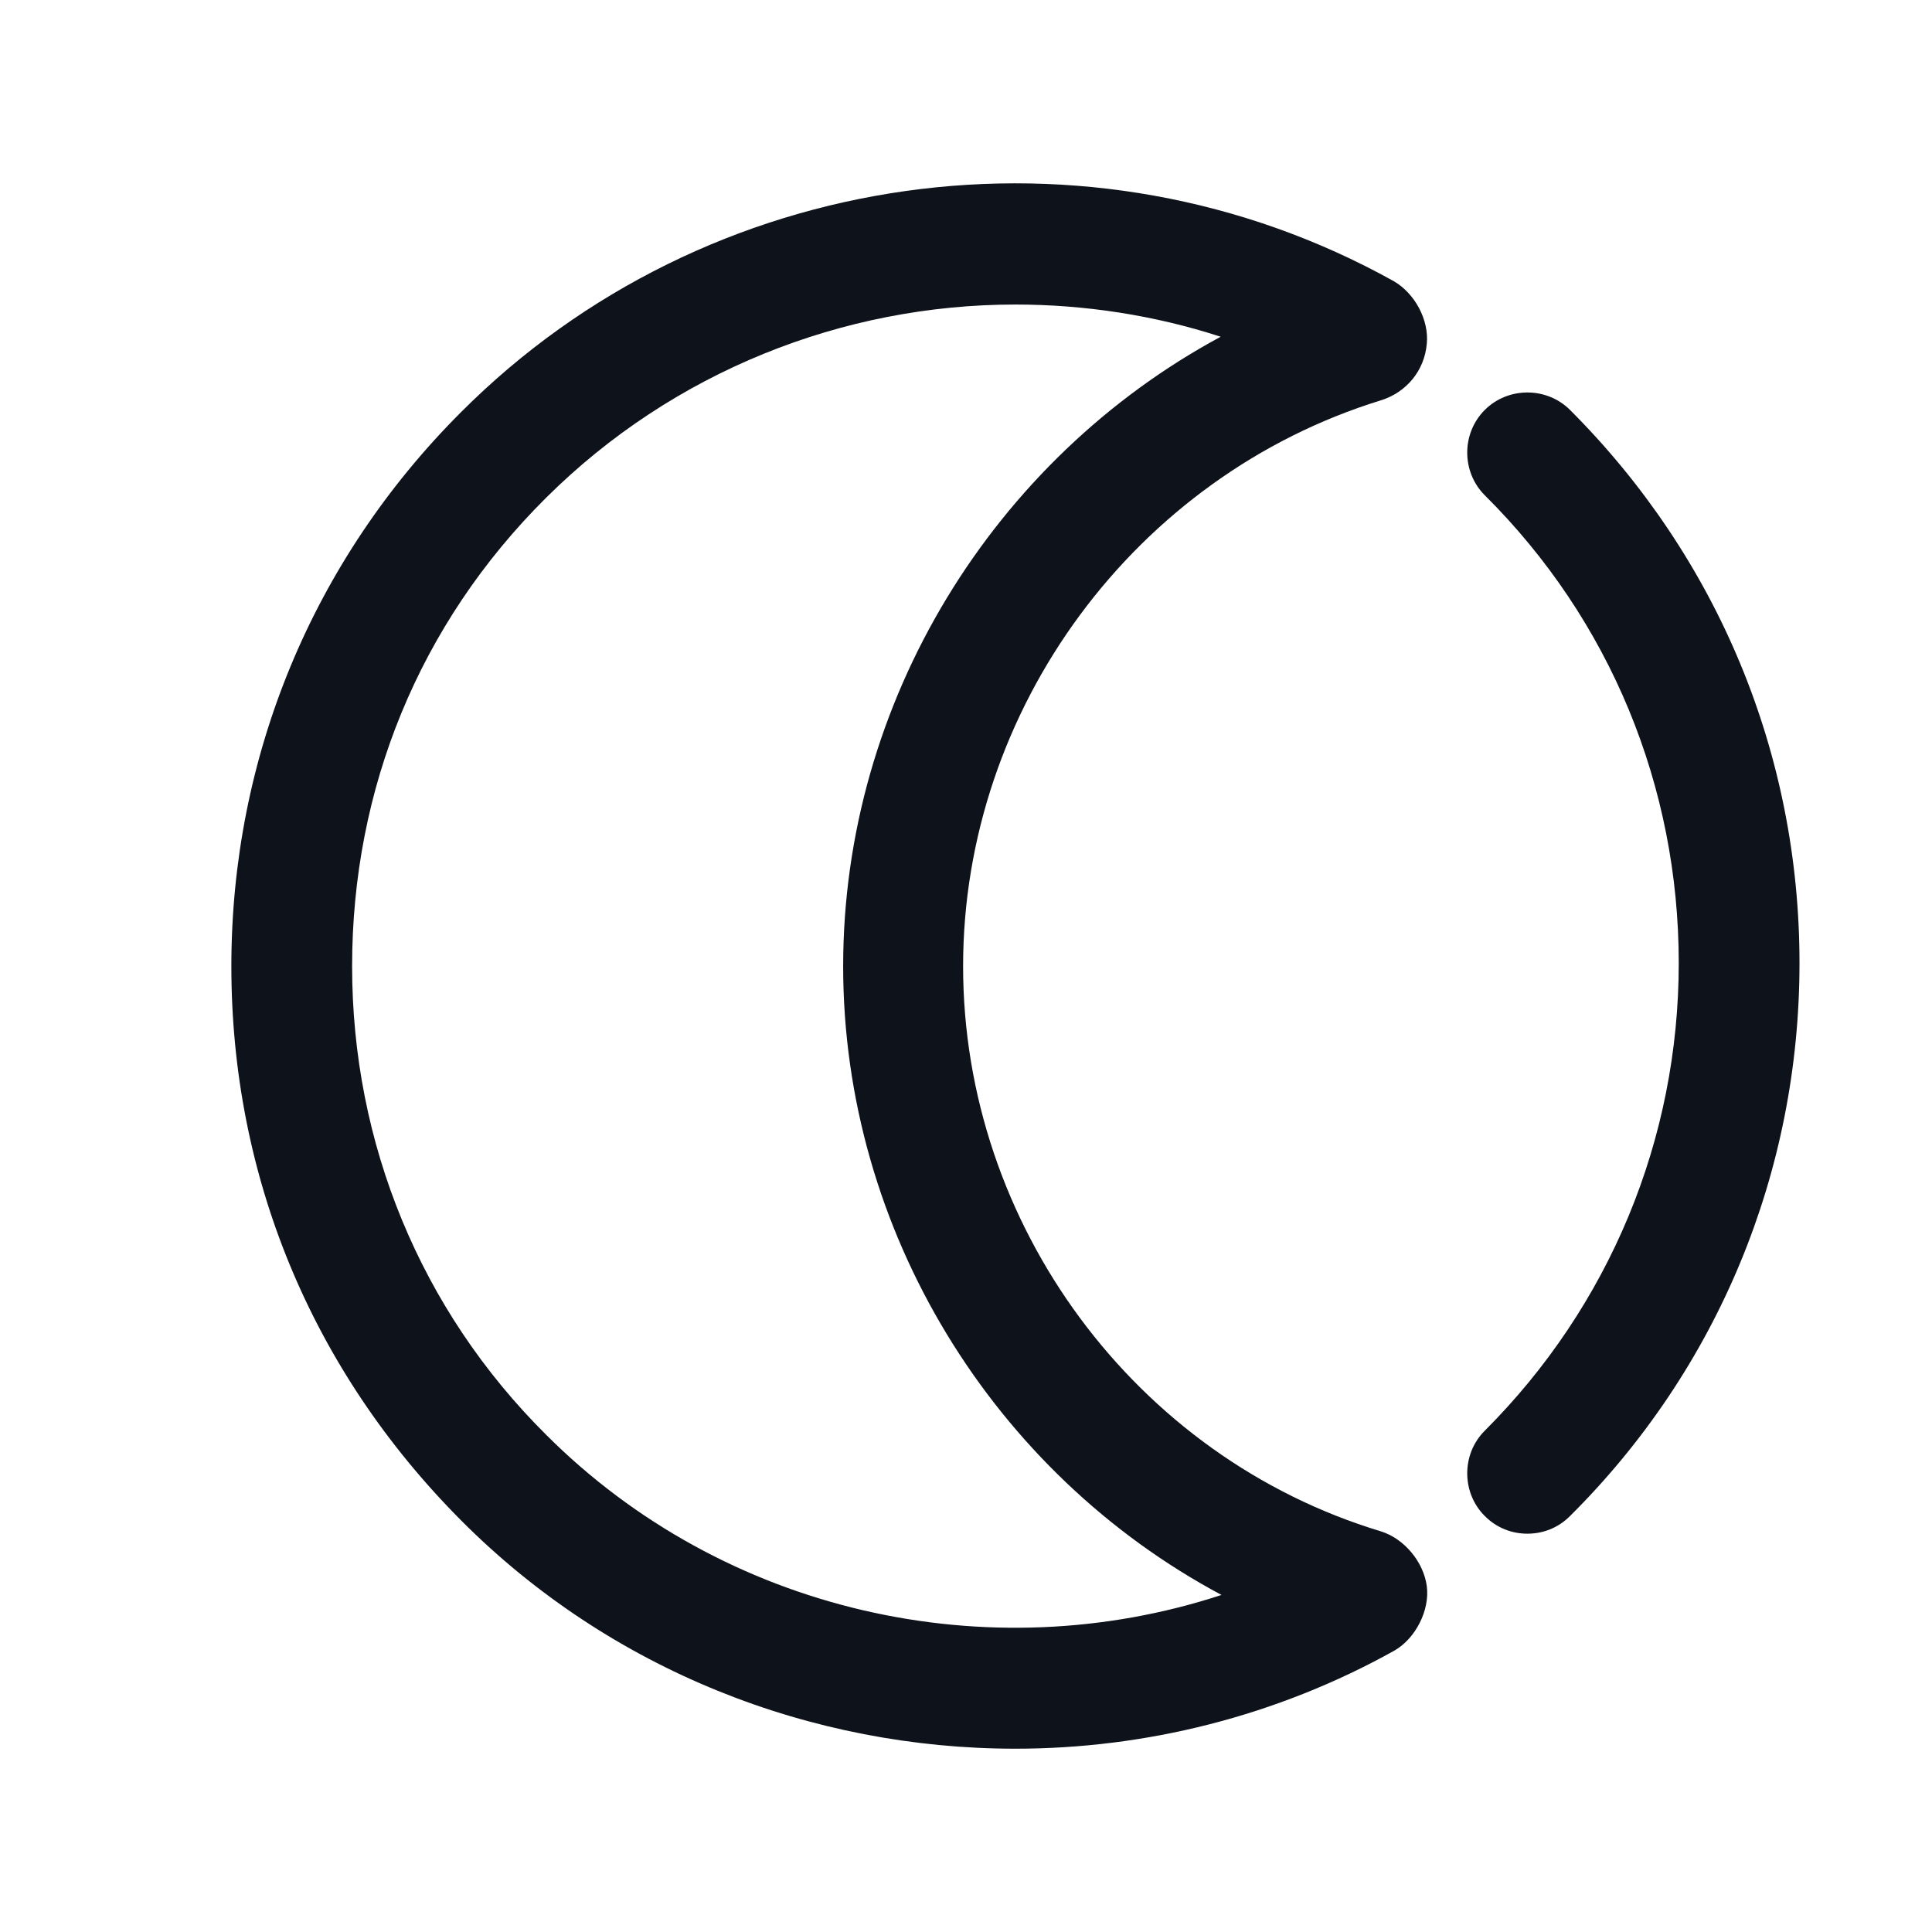
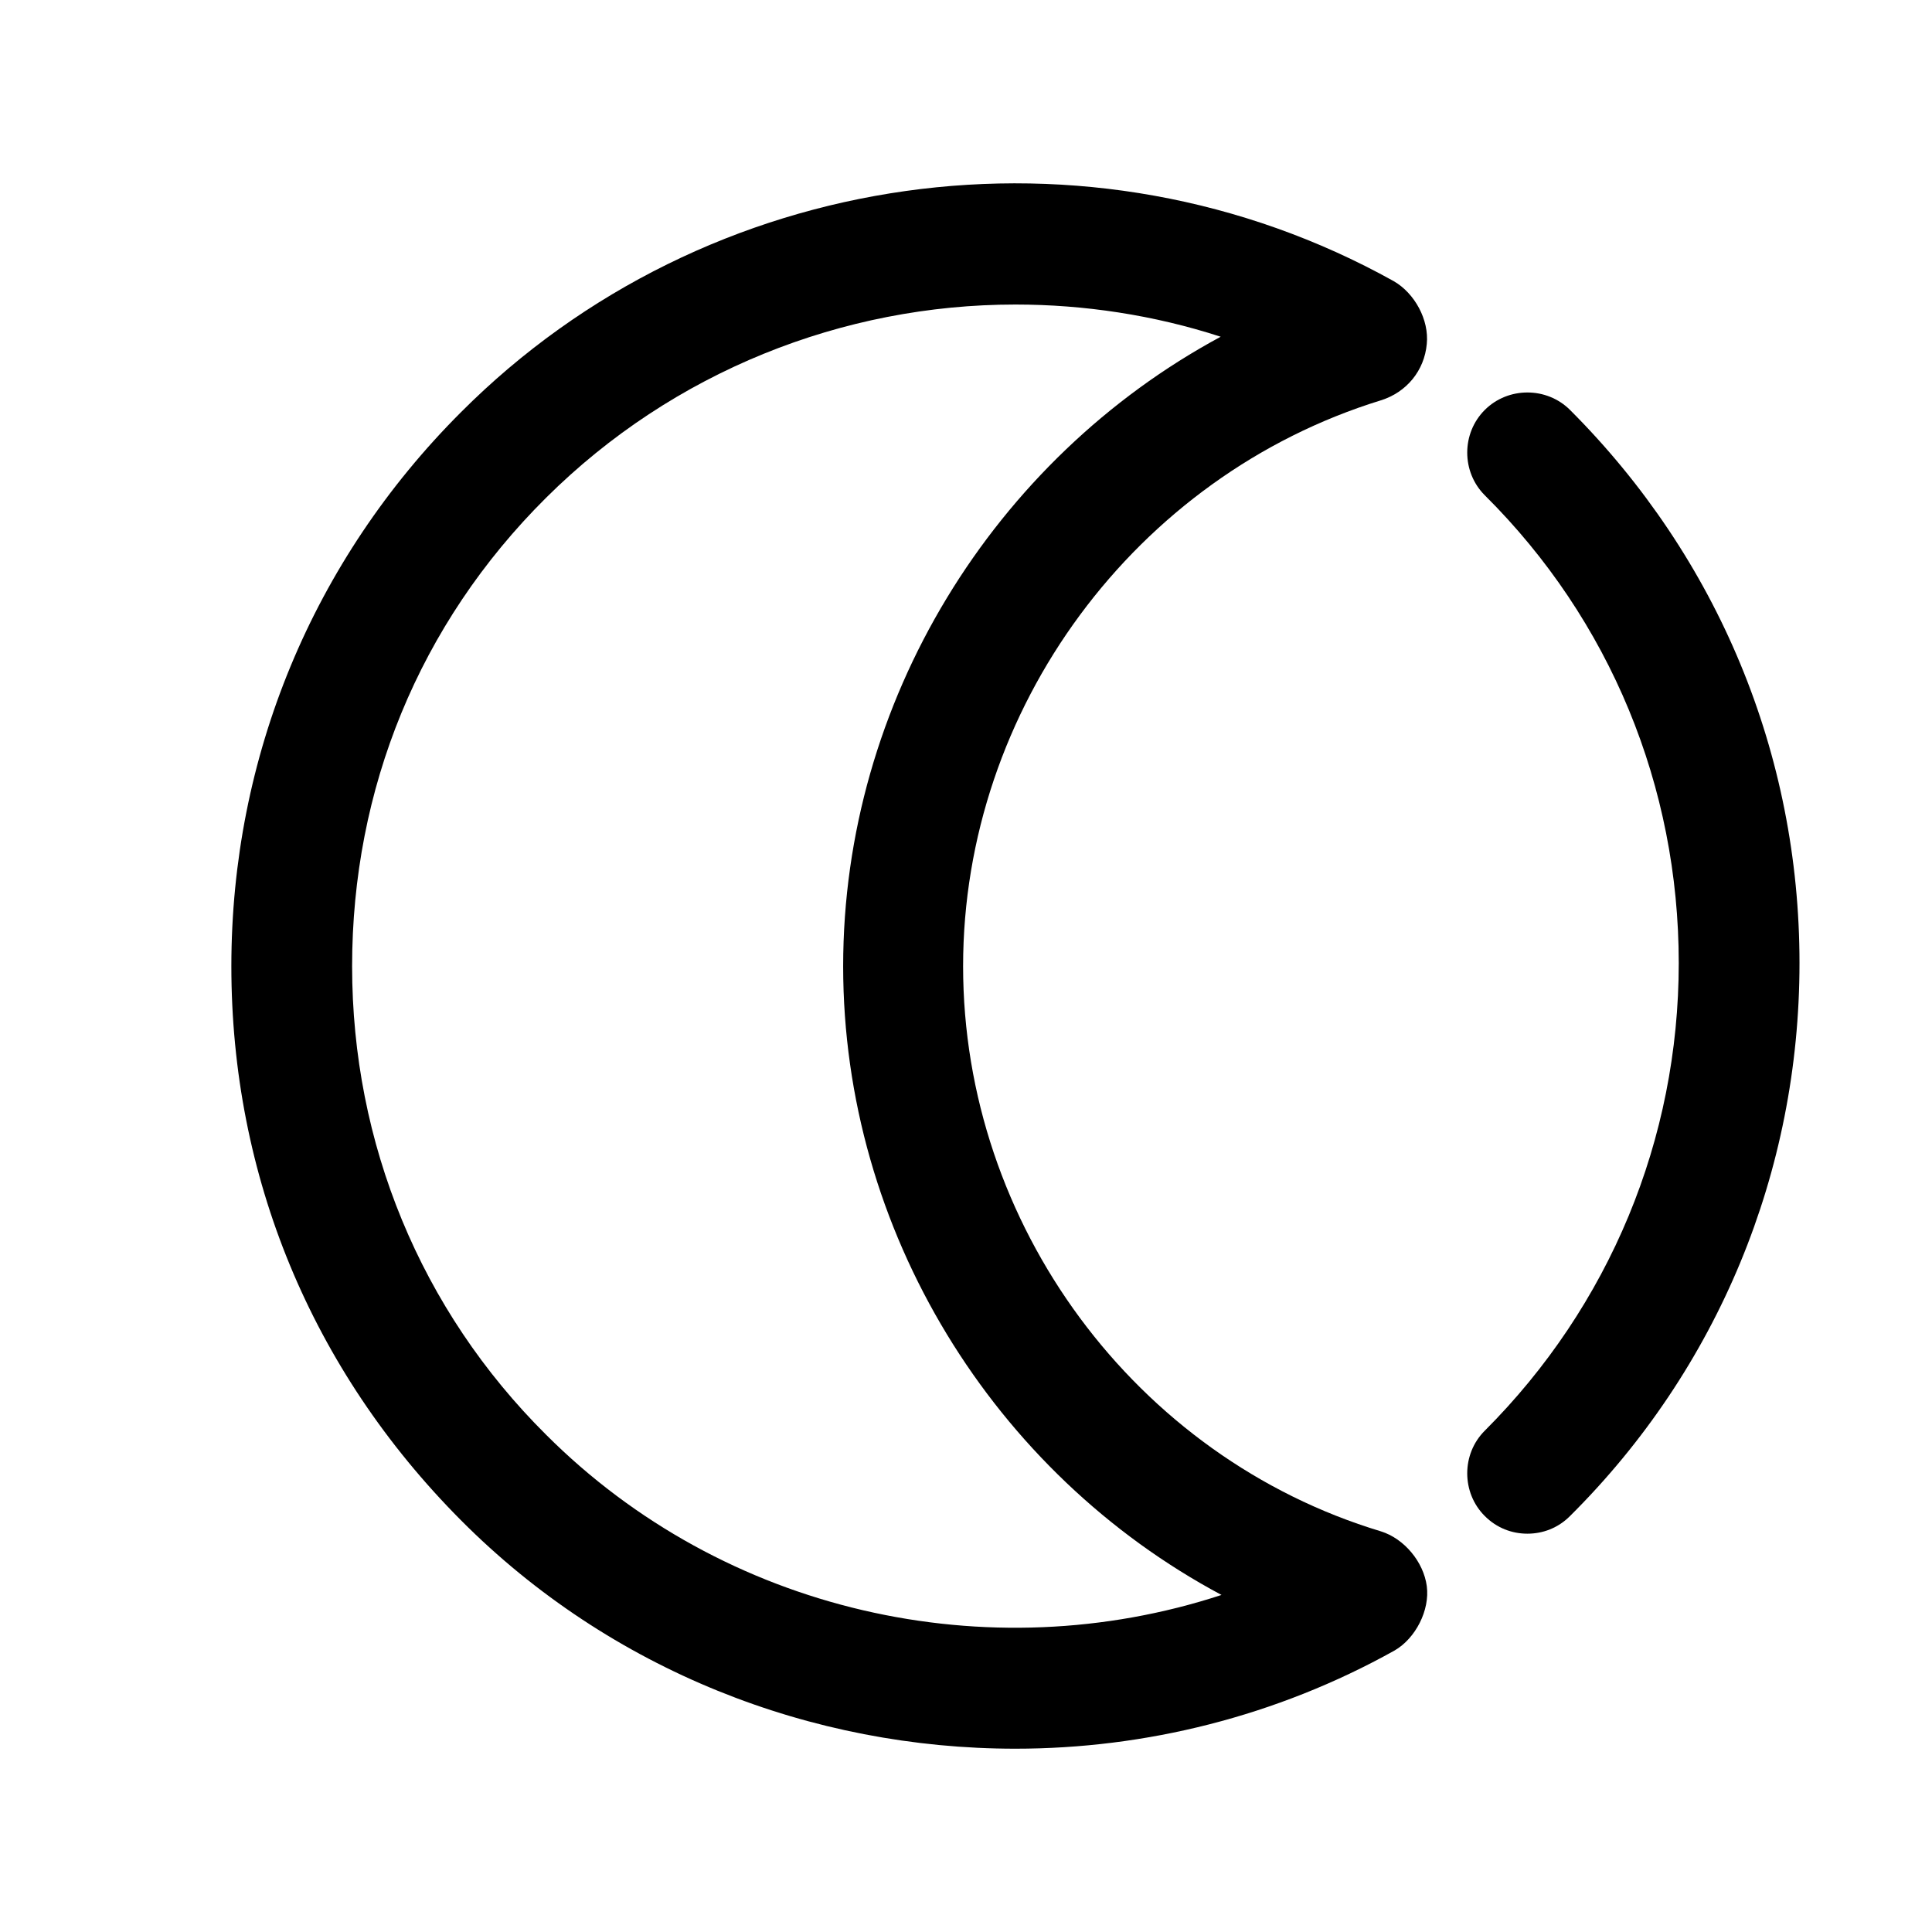
<svg xmlns="http://www.w3.org/2000/svg" width="24" height="24" viewBox="0 0 24 24" fill="none">
-   <path d="M12.614 21.723C10.084 21.723 7.584 20.753 5.724 18.883C3.864 17.013 2.874 14.603 2.874 12.003C2.874 9.403 3.884 6.963 5.724 5.123C8.774 2.063 13.544 1.393 17.314 3.493C17.574 3.643 17.754 3.973 17.724 4.273C17.694 4.603 17.474 4.873 17.154 4.973C14.104 5.913 11.964 8.803 11.964 12.003C11.964 15.213 14.104 18.103 17.154 19.023C17.444 19.113 17.684 19.403 17.724 19.703C17.764 20.003 17.584 20.353 17.324 20.503C15.854 21.323 14.224 21.723 12.614 21.723ZM12.614 3.783C10.474 3.783 8.364 4.613 6.784 6.183C5.204 7.753 4.374 9.803 4.374 12.003C4.374 14.203 5.224 16.273 6.784 17.823C8.994 20.033 12.274 20.763 15.174 19.813C12.344 18.303 10.474 15.293 10.474 12.003C10.474 8.713 12.344 5.703 15.164 4.183C14.334 3.913 13.464 3.783 12.614 3.783ZM16.584 4.803C16.584 4.803 16.594 4.803 16.604 4.813C16.604 4.813 16.594 4.813 16.584 4.803Z" fill="#0E121B" />
-   <path d="M18.974 19.052C18.784 19.052 18.594 18.983 18.444 18.832C18.154 18.543 18.154 18.062 18.444 17.773C19.994 16.223 20.854 14.152 20.854 11.963C20.854 9.773 20.004 7.702 18.444 6.152C18.154 5.862 18.154 5.383 18.444 5.093C18.734 4.803 19.214 4.803 19.504 5.093C21.344 6.933 22.354 9.373 22.354 11.963C22.354 14.553 21.344 17.003 19.504 18.832C19.354 18.983 19.164 19.052 18.974 19.052Z" fill="#0E121B" />
+   <path d="M12.614 21.723C10.084 21.723 7.584 20.753 5.724 18.883C3.864 17.013 2.874 14.603 2.874 12.003C2.874 9.403 3.884 6.963 5.724 5.123C8.774 2.063 13.544 1.393 17.314 3.493C17.574 3.643 17.754 3.973 17.724 4.273C17.694 4.603 17.474 4.873 17.154 4.973C14.104 5.913 11.964 8.803 11.964 12.003C11.964 15.213 14.104 18.103 17.154 19.023C17.444 19.113 17.684 19.403 17.724 19.703C17.764 20.003 17.584 20.353 17.324 20.503C15.854 21.323 14.224 21.723 12.614 21.723ZM12.614 3.783C10.474 3.783 8.364 4.613 6.784 6.183C5.204 7.753 4.374 9.803 4.374 12.003C4.374 14.203 5.224 16.273 6.784 17.823C8.994 20.033 12.274 20.763 15.174 19.813C12.344 18.303 10.474 15.293 10.474 12.003C10.474 8.713 12.344 5.703 15.164 4.183C14.334 3.913 13.464 3.783 12.614 3.783ZM16.584 4.803C16.584 4.803 16.594 4.803 16.604 4.813C16.604 4.813 16.594 4.813 16.584 4.803Z" fill="currentColor" />
+   <path d="M18.974 19.052C18.784 19.052 18.594 18.983 18.444 18.832C18.154 18.543 18.154 18.062 18.444 17.773C19.994 16.223 20.854 14.152 20.854 11.963C20.854 9.773 20.004 7.702 18.444 6.152C18.154 5.862 18.154 5.383 18.444 5.093C18.734 4.803 19.214 4.803 19.504 5.093C21.344 6.933 22.354 9.373 22.354 11.963C22.354 14.553 21.344 17.003 19.504 18.832C19.354 18.983 19.164 19.052 18.974 19.052Z" fill="currentColor" />
</svg>
